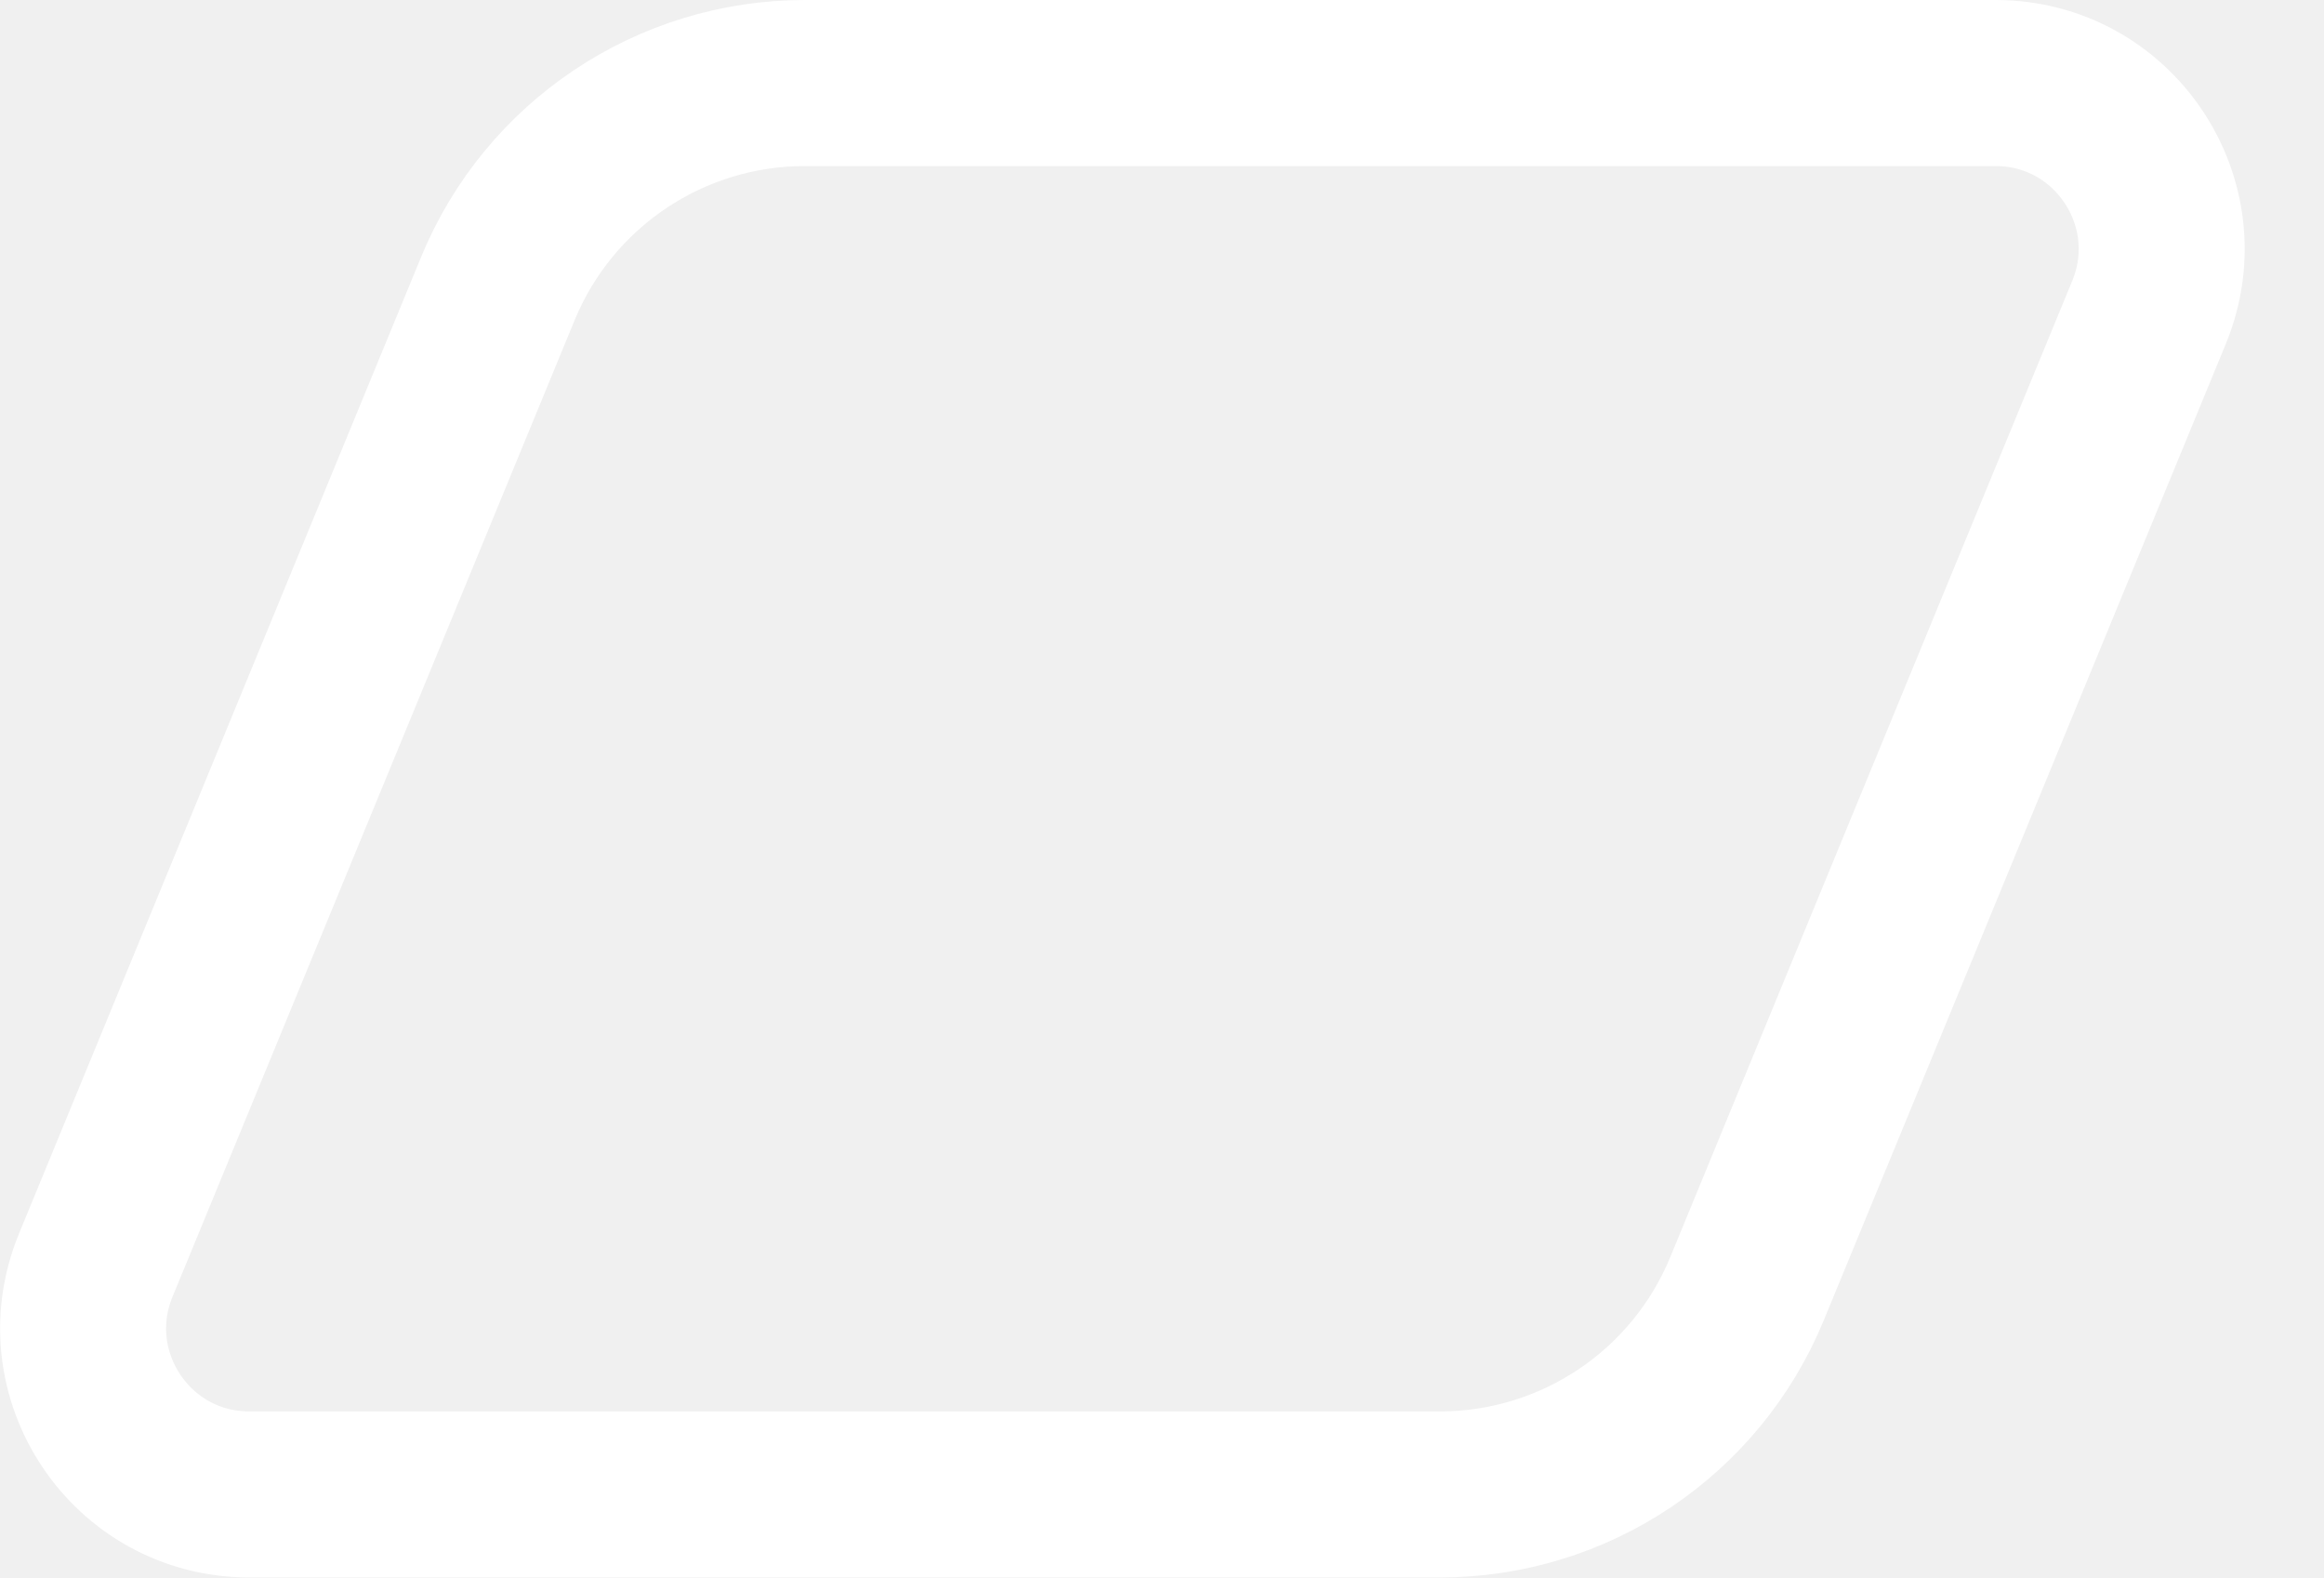
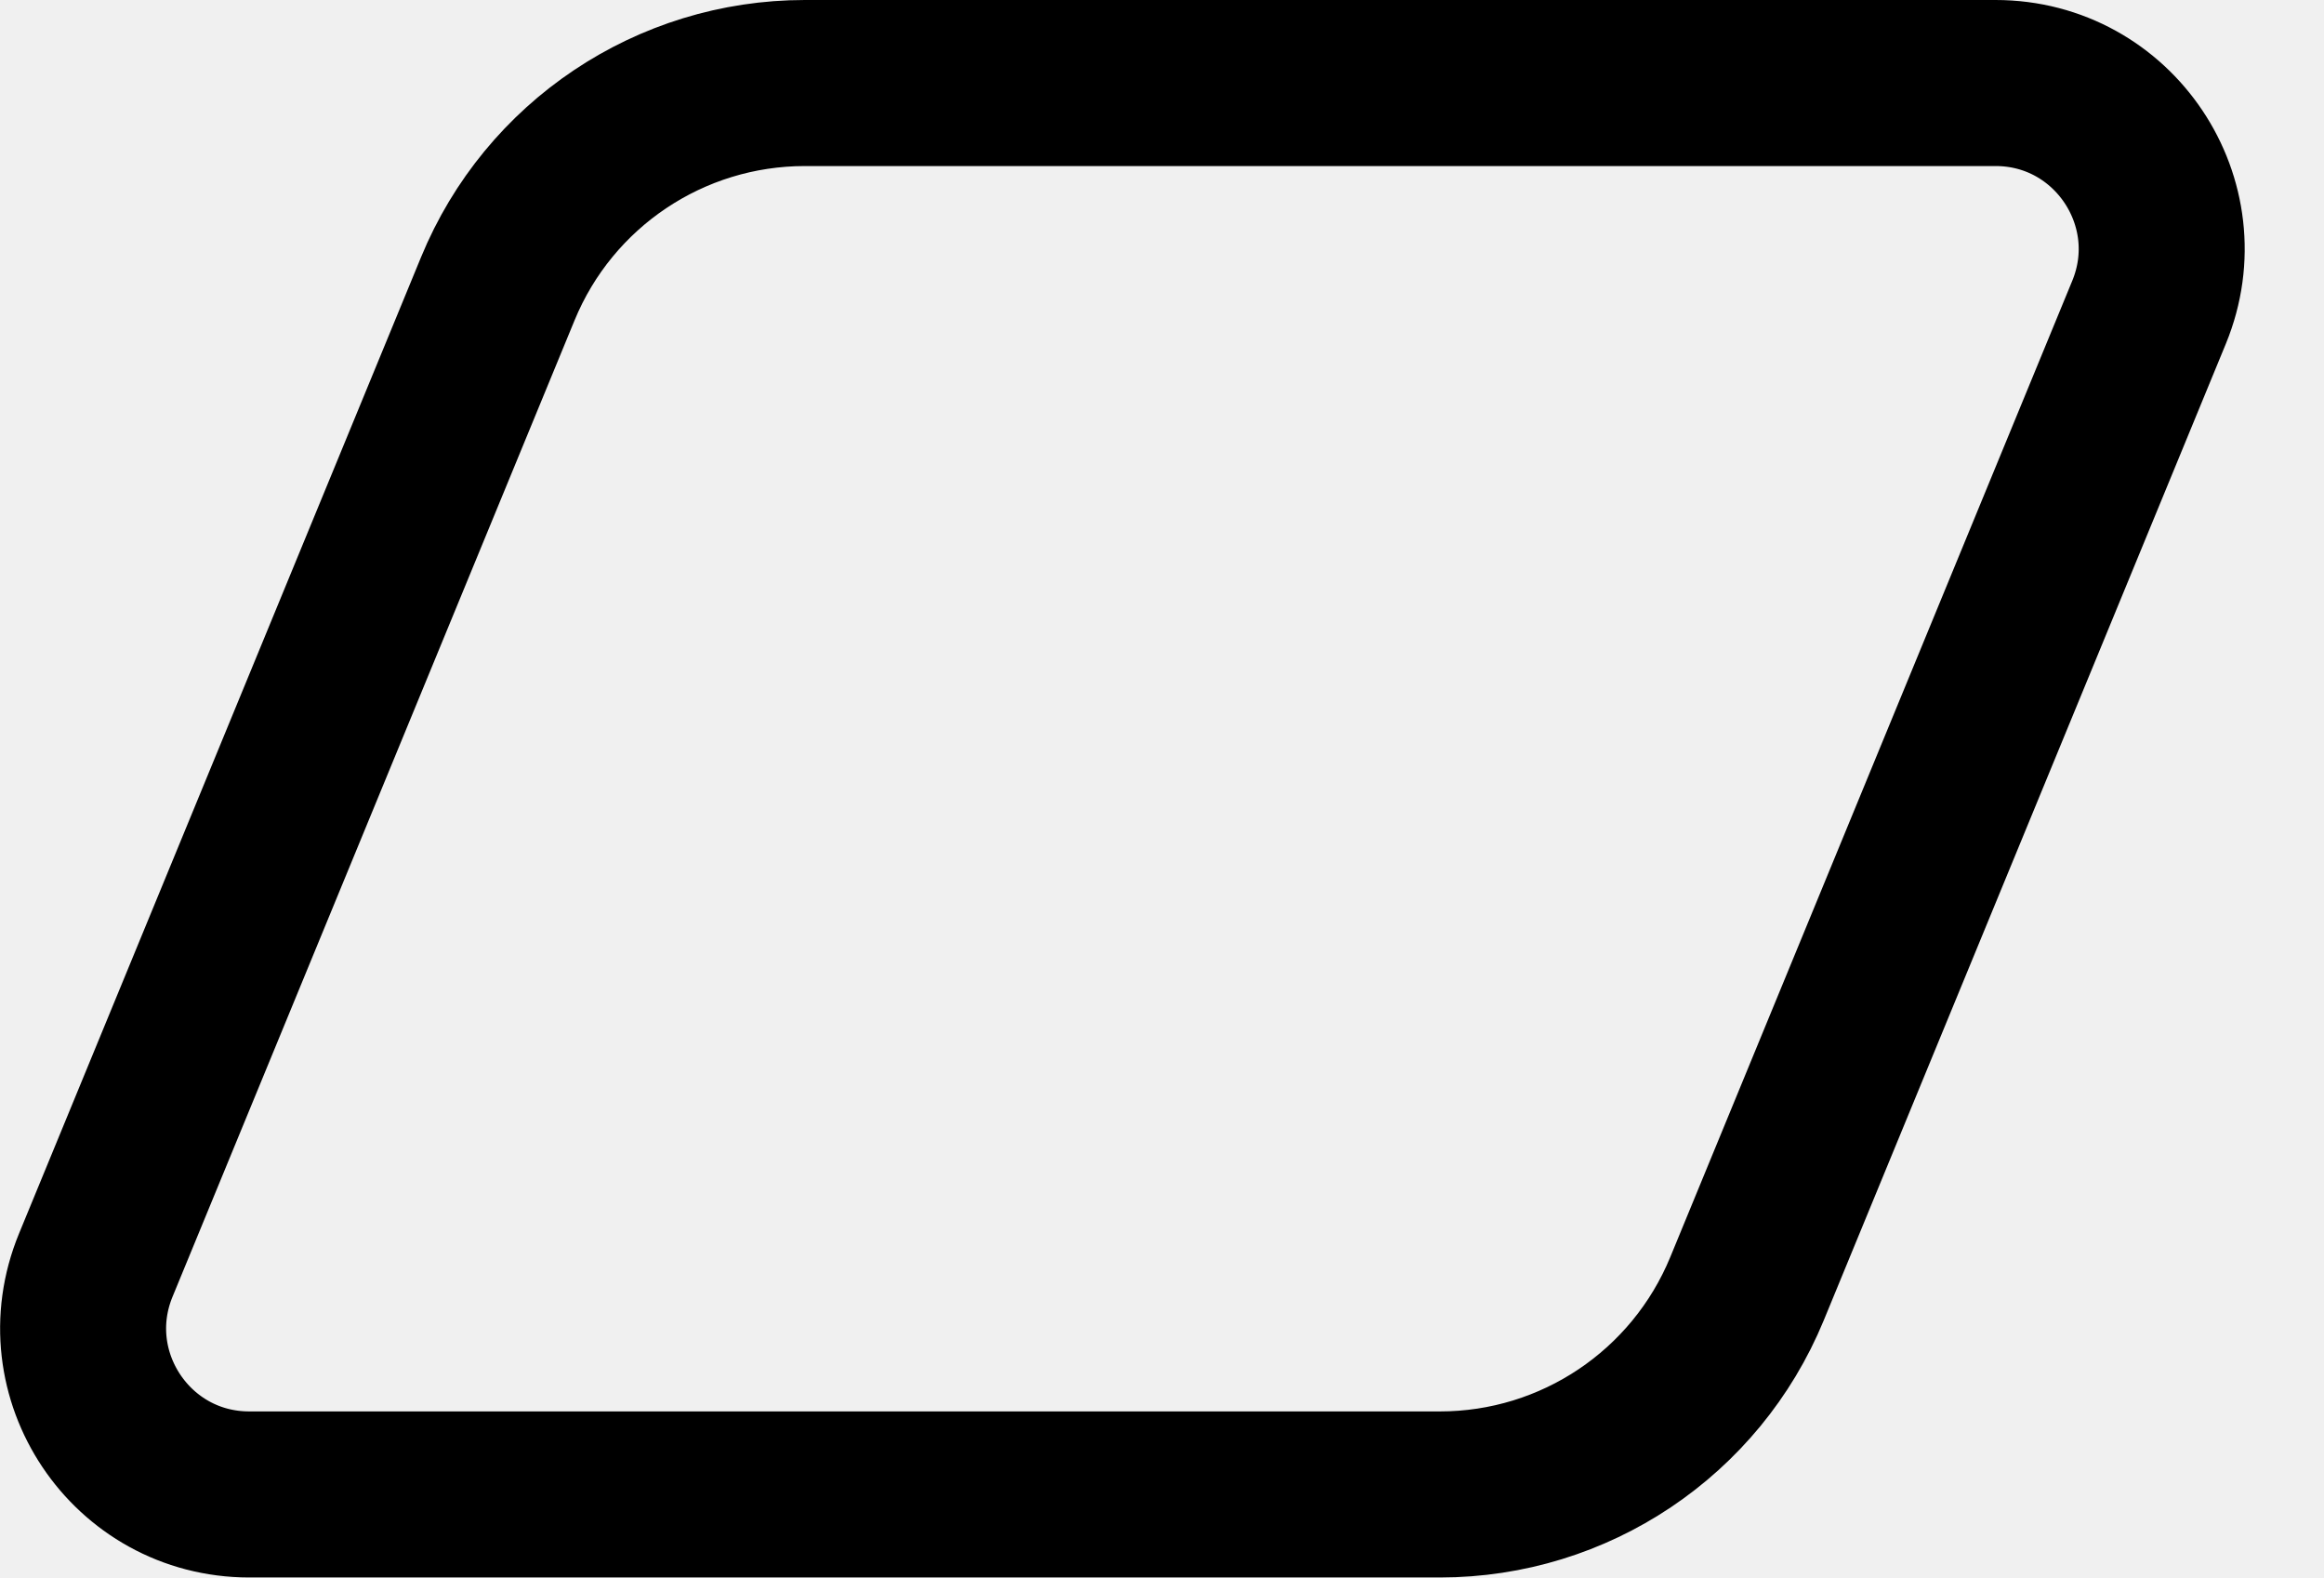
<svg xmlns="http://www.w3.org/2000/svg" width="28" height="19" viewBox="0 0 28 19" fill="none">
-   <path d="M25.892 3.762L21.048 15.523C20.43 17.022 18.97 18 17.349 18H3.003C1.579 18 0.612 16.555 1.154 15.238L5.998 3.477C6.615 1.978 8.076 1 9.697 1L24.043 1C25.466 1 26.434 2.445 25.892 3.762Z" stroke="white" stroke-width="2" />
+   <path d="M25.892 3.762L21.048 15.523C20.43 17.022 18.97 18 17.349 18H3.003C1.579 18 0.612 16.555 1.154 15.238L5.998 3.477C6.615 1.978 8.076 1 9.697 1L24.043 1C25.466 1 26.434 2.445 25.892 3.762Z" stroke="black" stroke-width="2" />
</svg>
